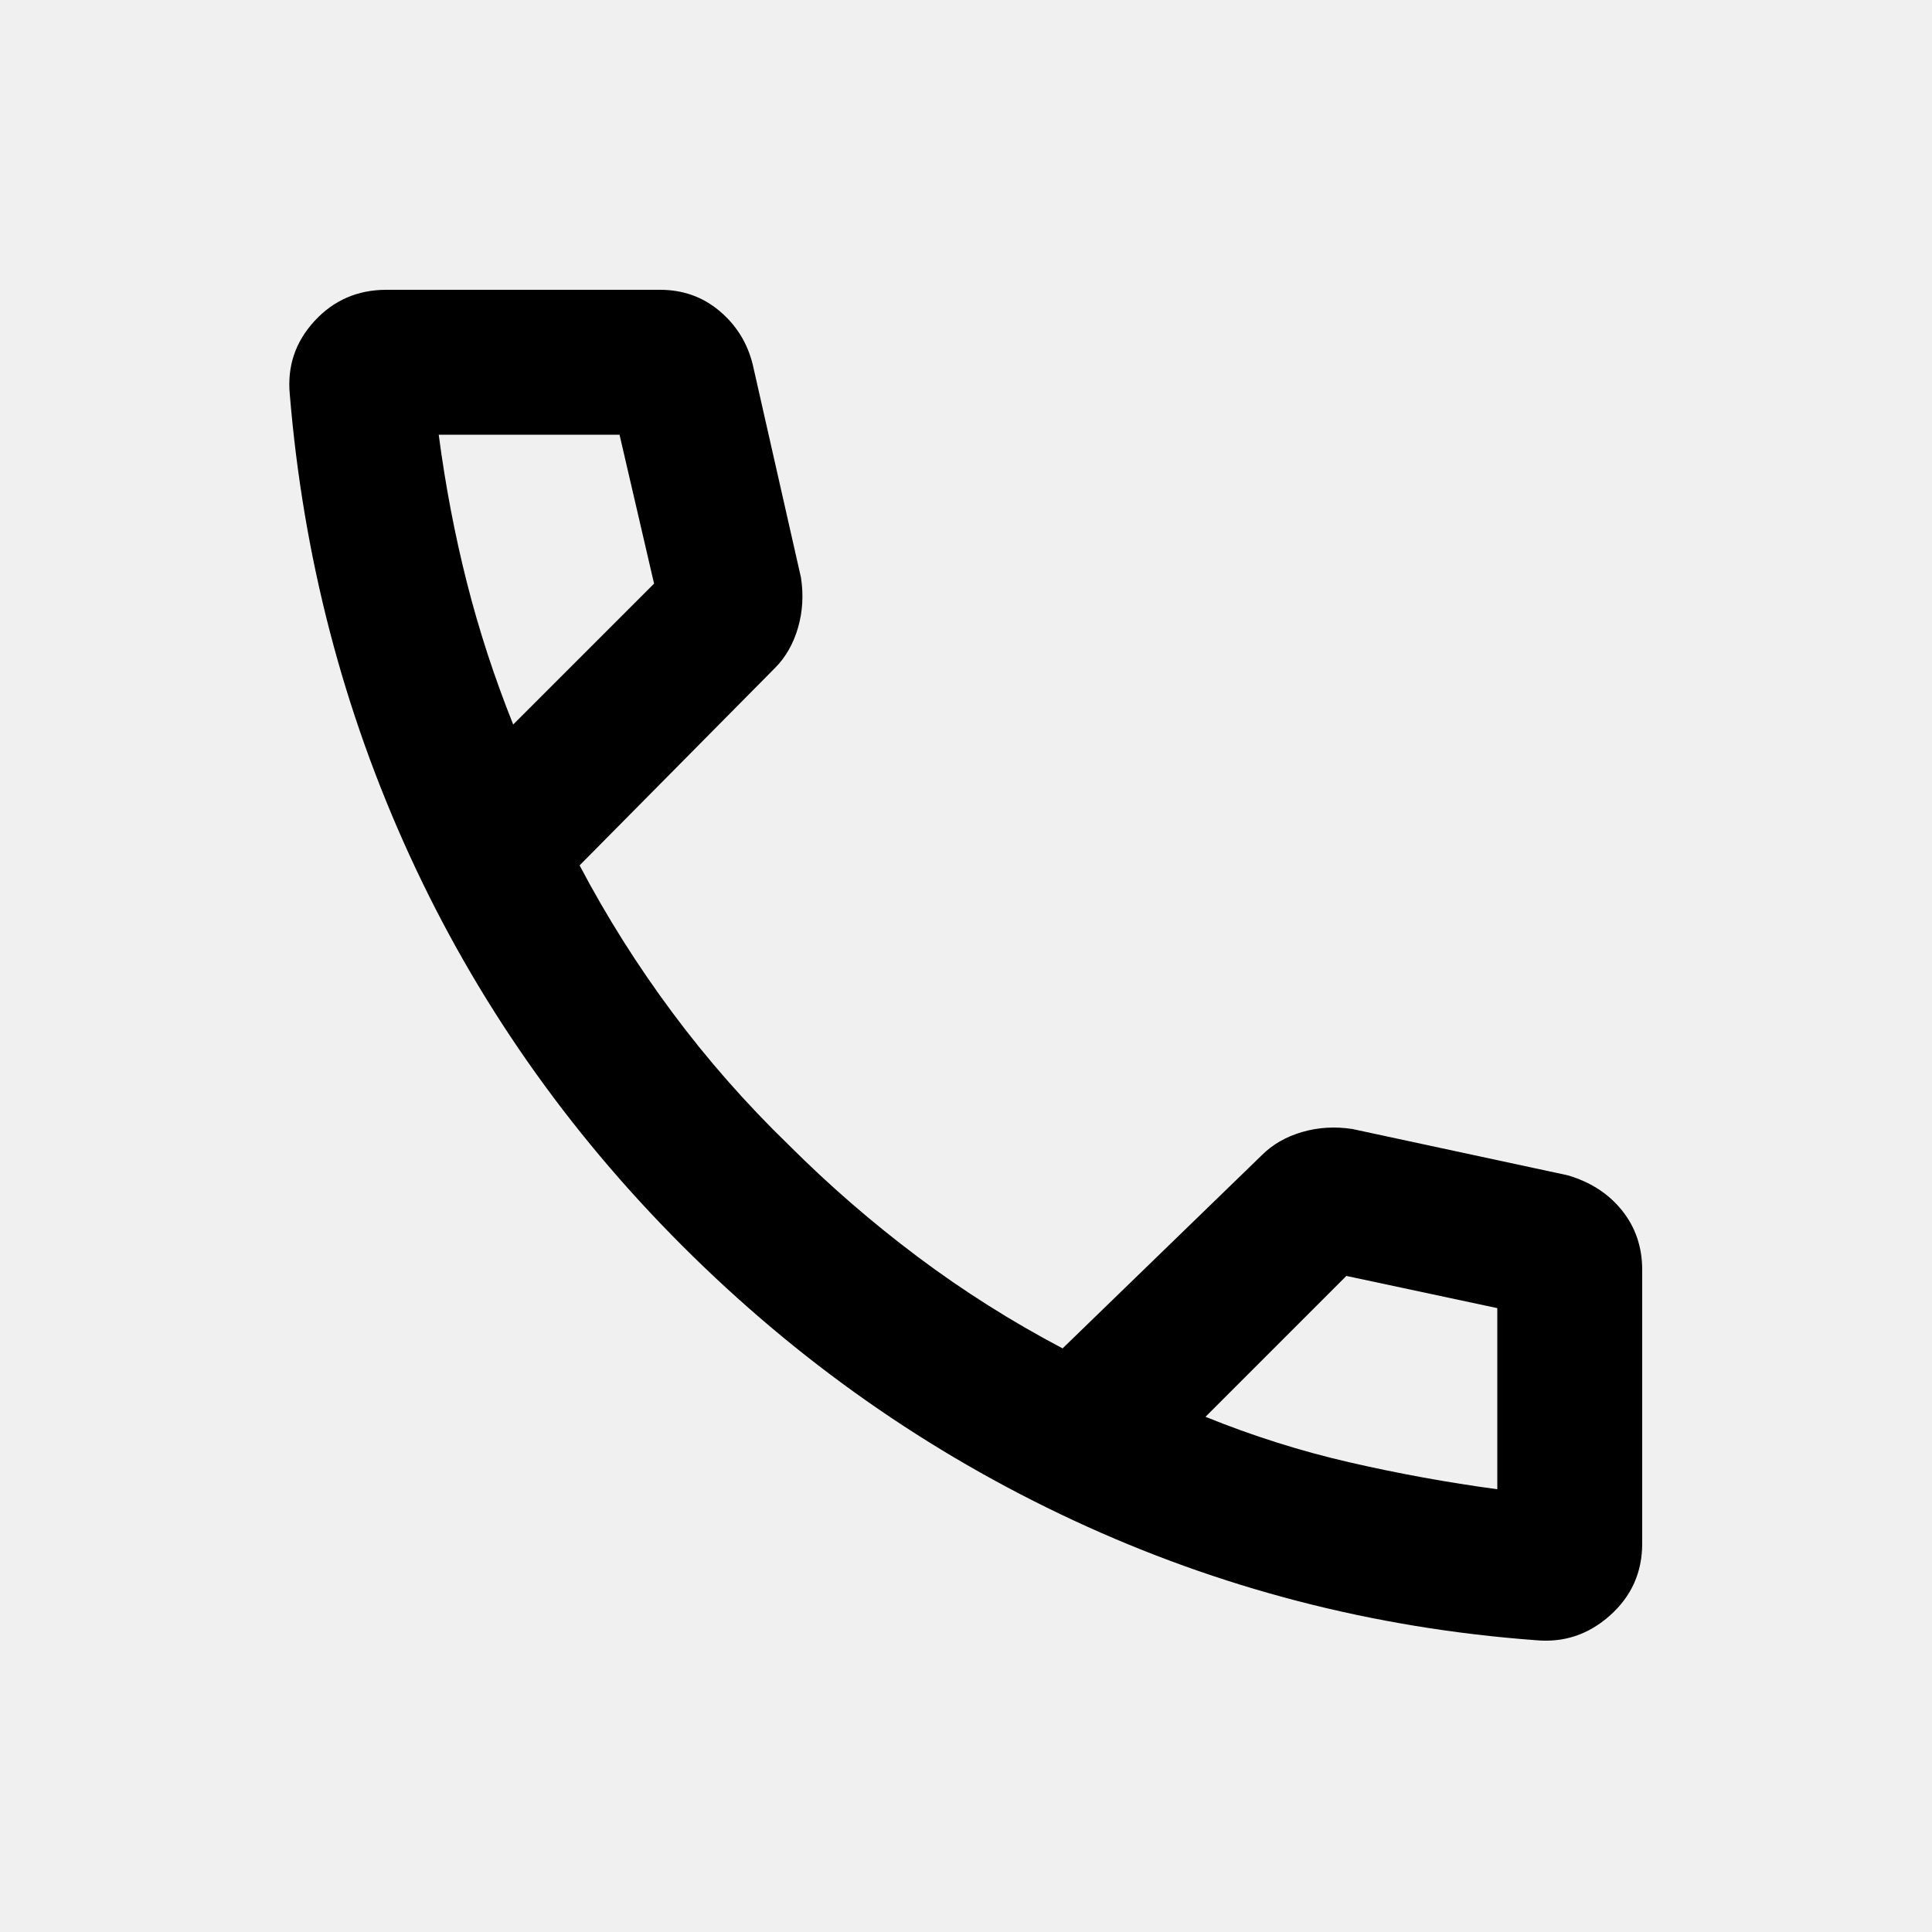
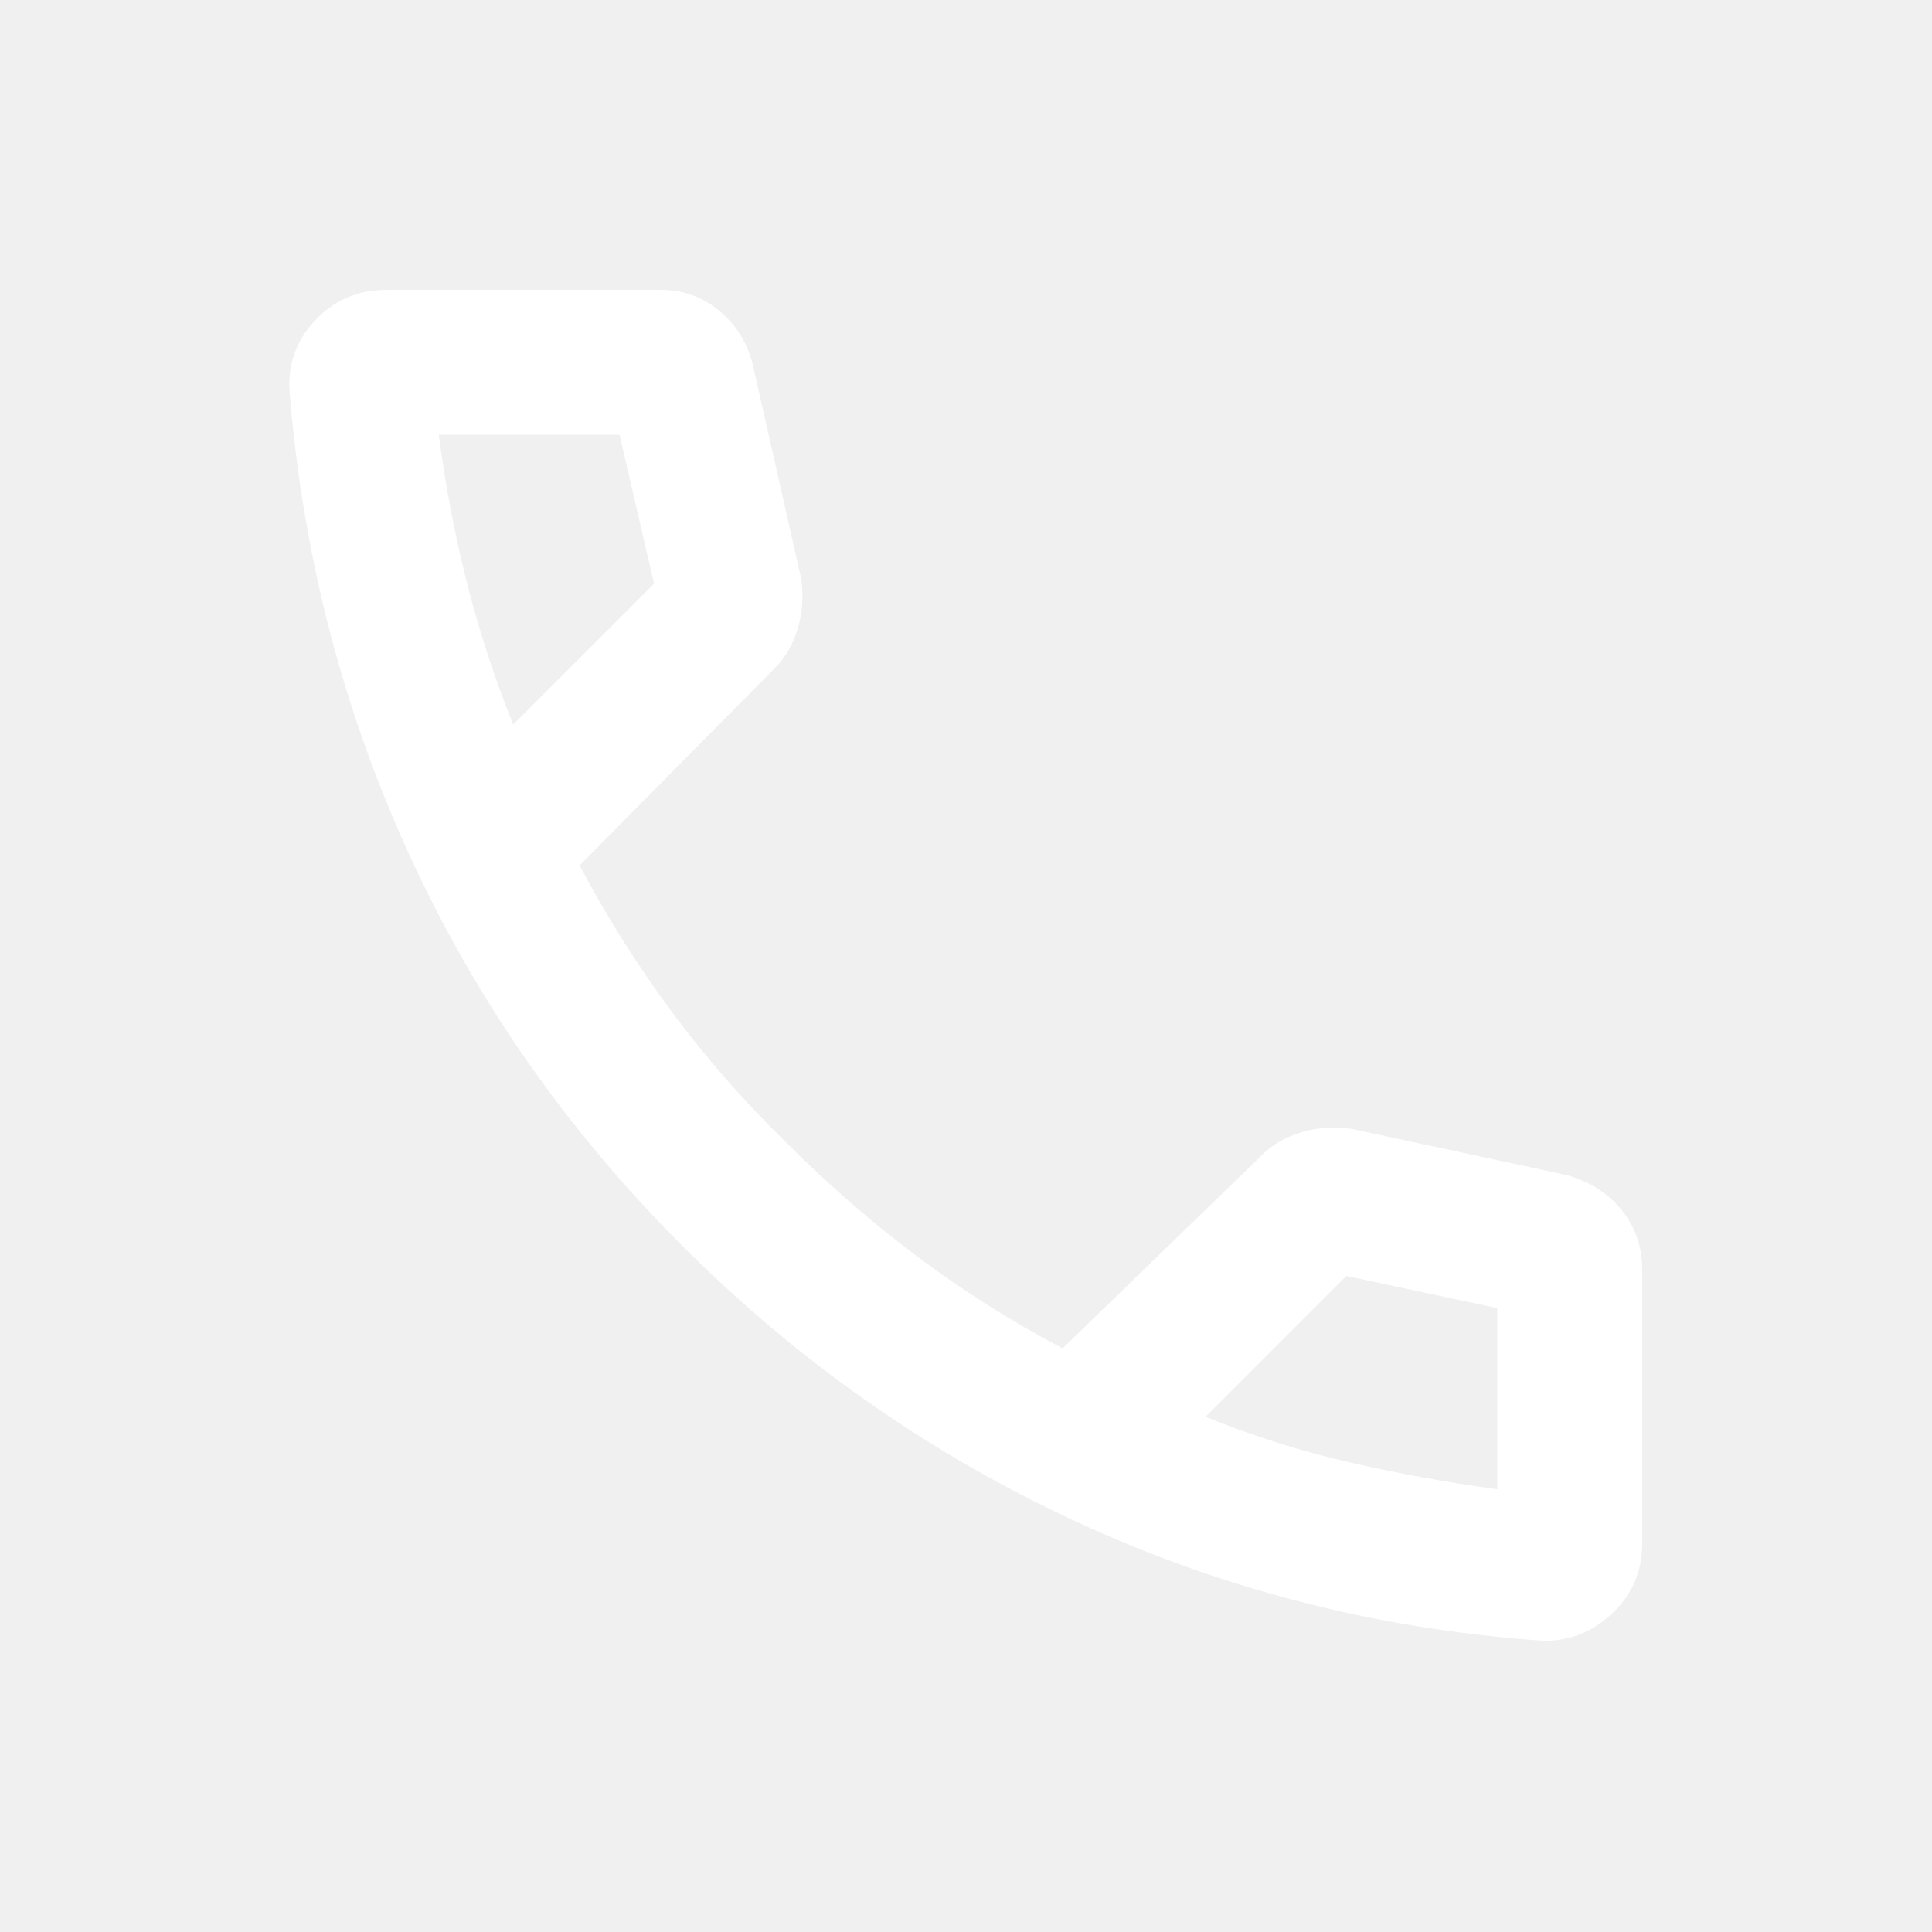
- <svg xmlns="http://www.w3.org/2000/svg" height="20px" viewBox="0 -960 960 960" width="20px" fill="#000000">
+ <svg xmlns="http://www.w3.org/2000/svg" height="20px" viewBox="0 -960 960 960" width="20px" fill="#ffffff">
  <path d="M763-145q-121-9-229.5-59.5T339-341q-86-86-135.5-194T144-764q-2-21 12.29-36.5Q170.57-816 192-816h136q17 0 29.5 10.5T374-779l24 106q2 13-1.5 25T385-628l-97 98q20 38 46 73t57.97 65.98Q422-361 456-335.5q34 25.5 72 45.5l99-96q8-8 20-11.5t25-1.5l107 23q17 5 27 17.5t10 29.5v136q0 21.43-16 35.71Q784-143 763-145ZM255-600l70-70-17.16-74H218q5 38 14 73.5t23 70.5Zm344 344q35.1 14.24 71.55 22.62Q707-225 744-220v-90l-75-16-70 70ZM255-600Zm344 344Z" />
</svg>
